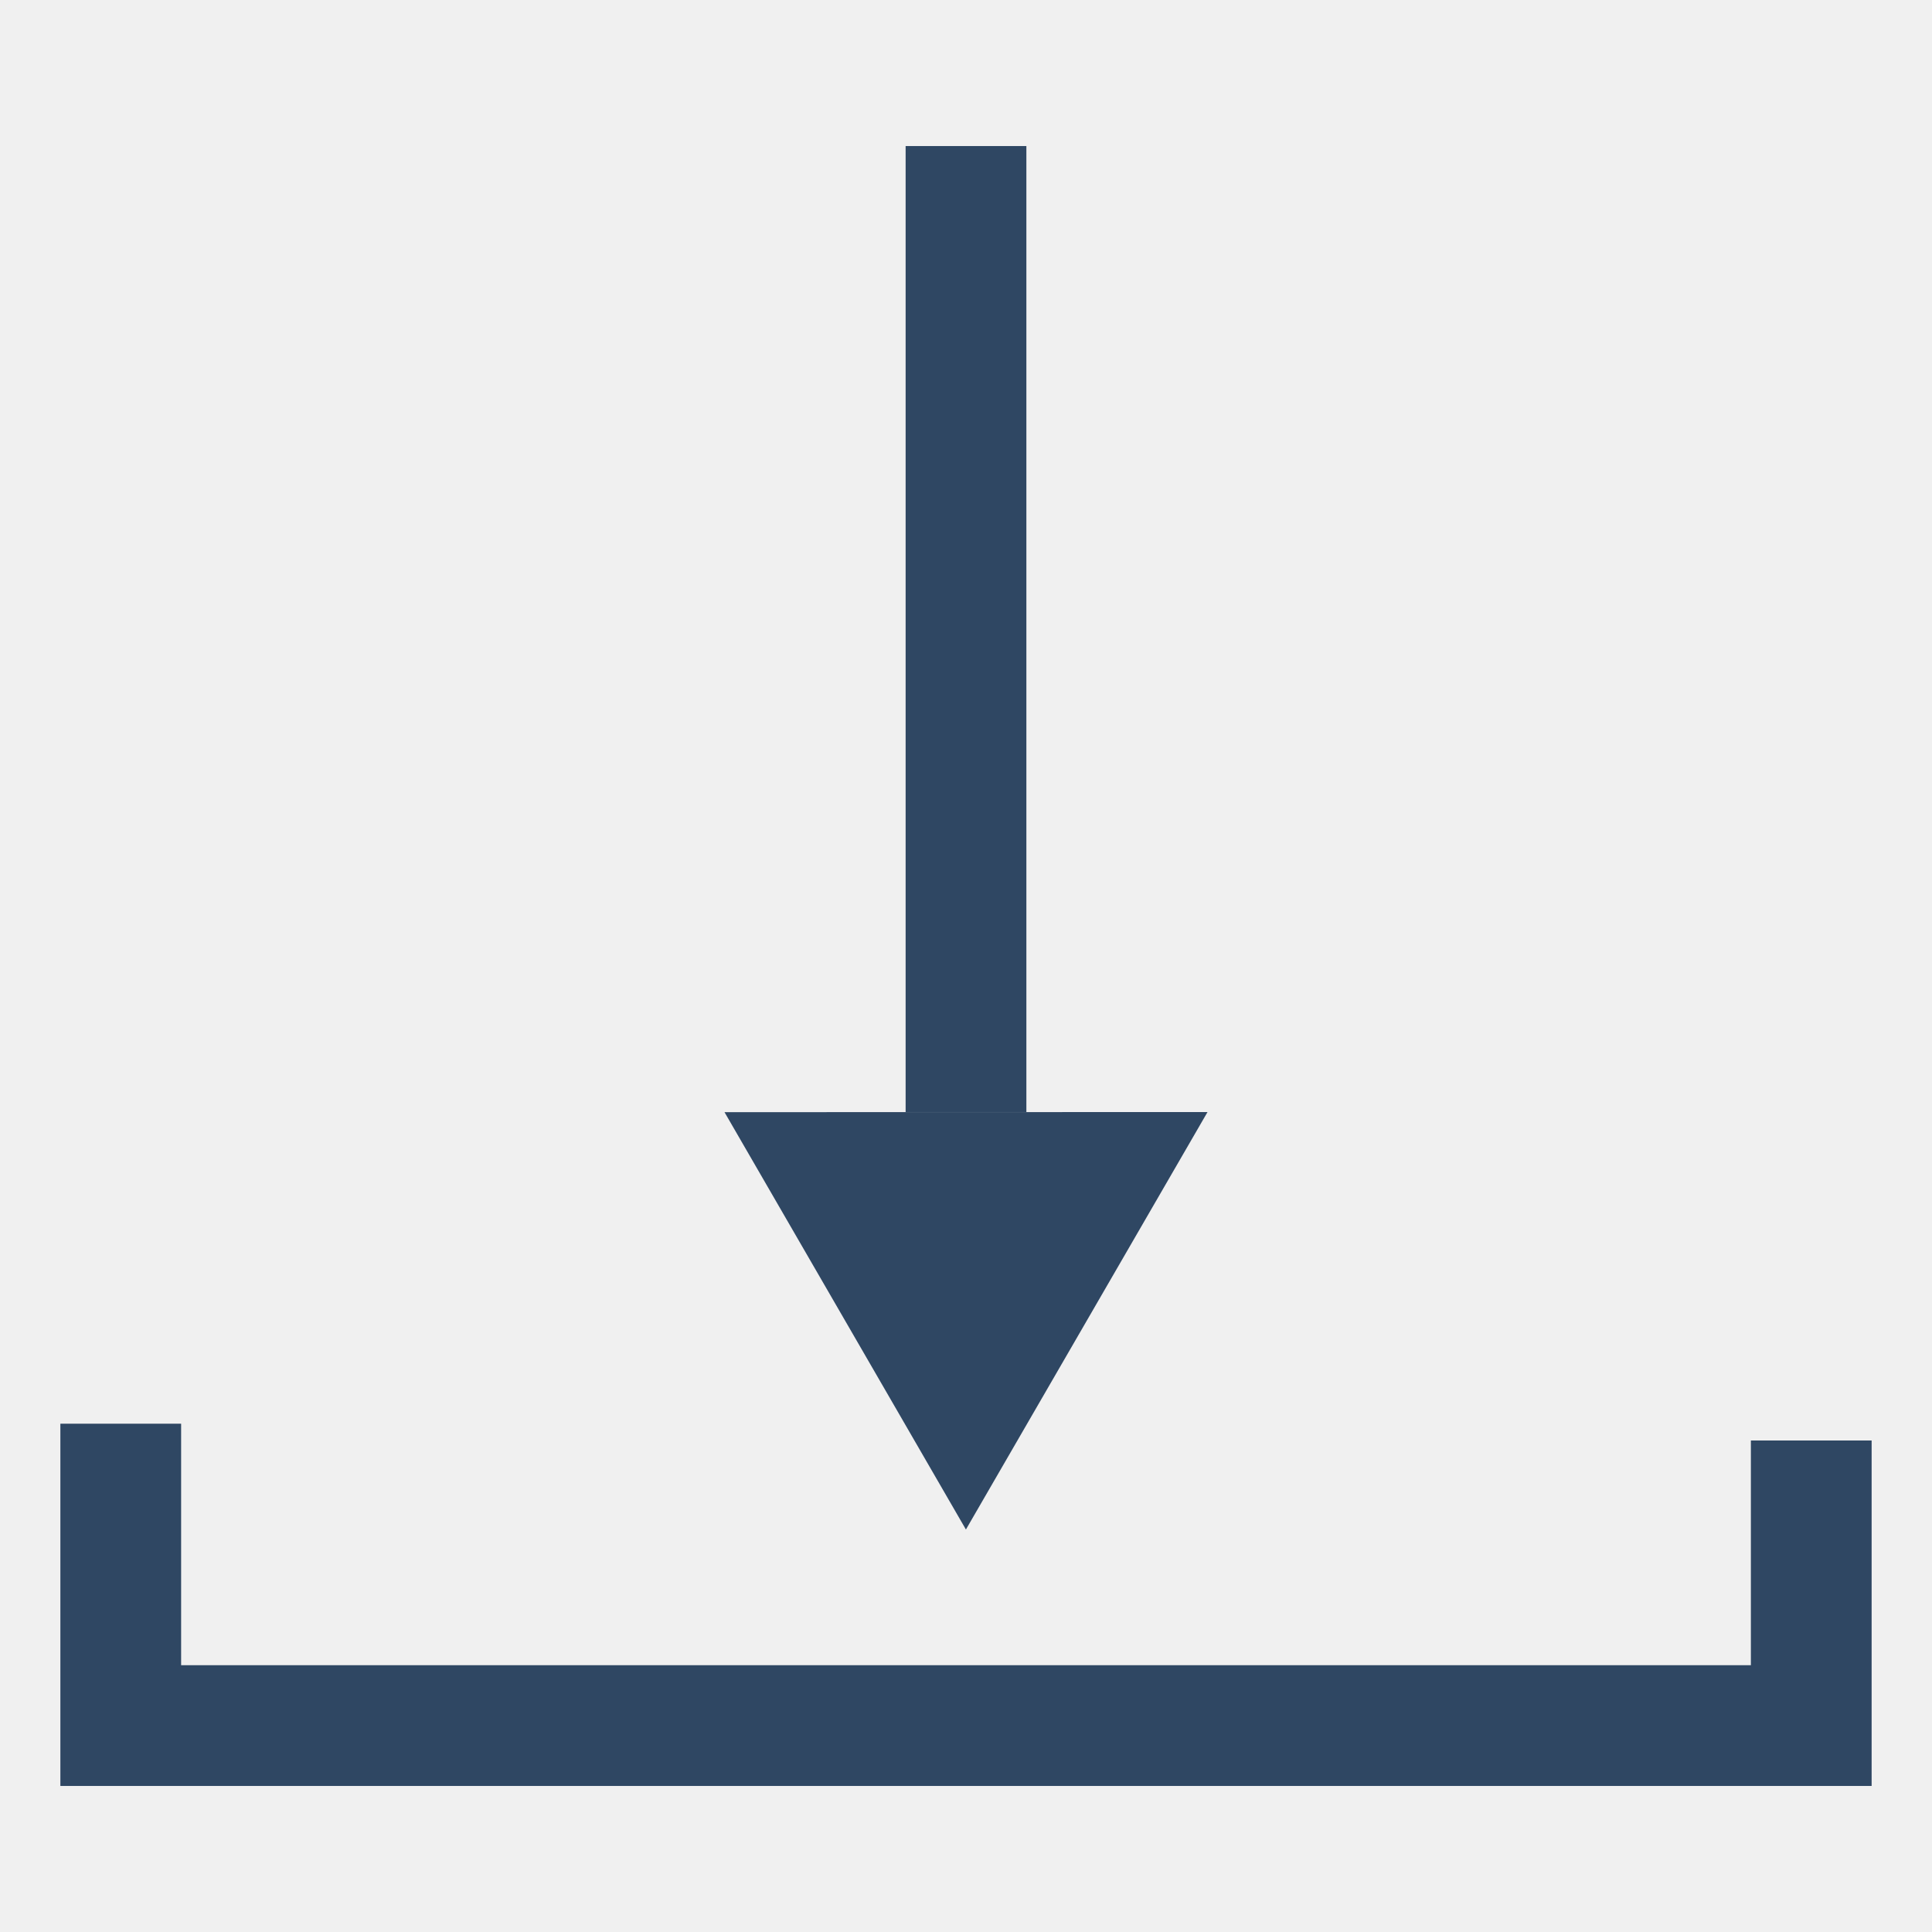
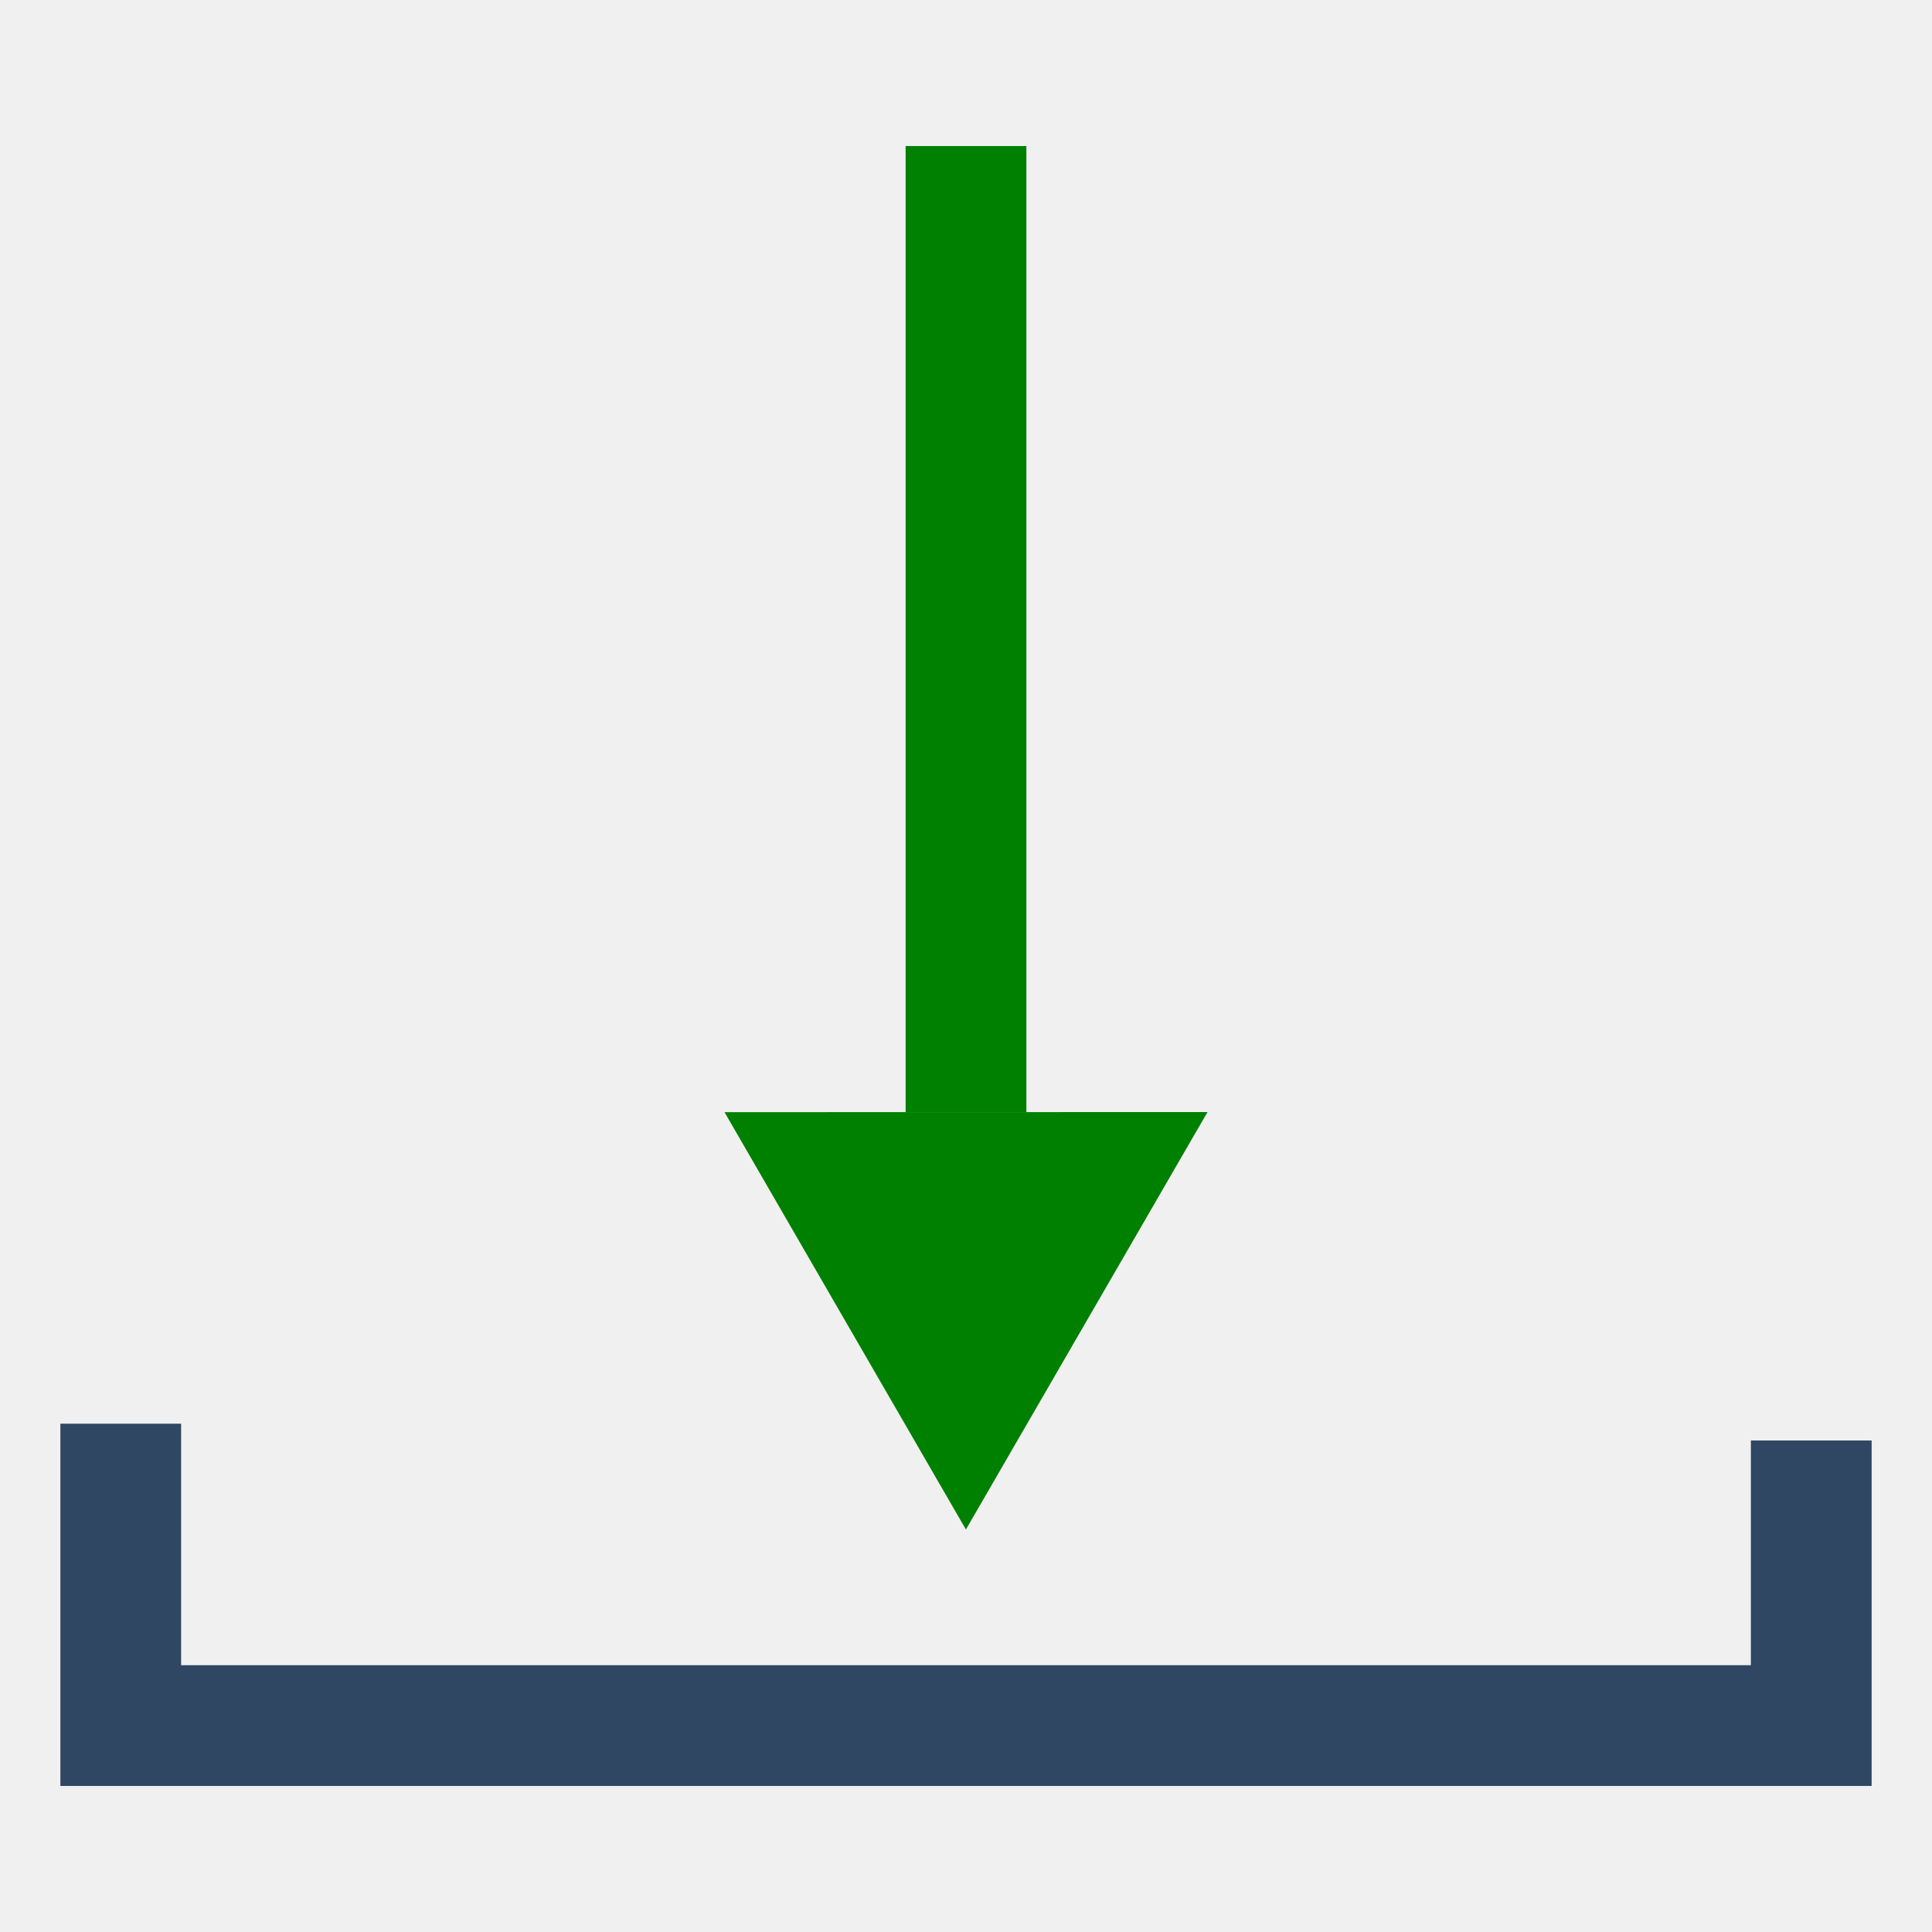
<svg xmlns="http://www.w3.org/2000/svg" width="32" height="32" viewBox="0 0 32 32" id="svg4194" version="1.1">
  <defs id="defs4196">
    <marker orient="auto" refY="0" refX="0" id="StopS" style="overflow:visible">
      <path id="path4318" d="M 0,5.65 V -5.65" style="fill:none;fill-opacity:0.75;fill-rule:evenodd;stroke:#2f4763;stroke-width:1pt;stroke-opacity:1" transform="scale(0.2)" />
    </marker>
    <marker orient="auto" refY="0" refX="0" id="marker4671" style="overflow:visible">
      <path id="path4673" style="fill:#2f4763;fill-opacity:1;fill-rule:evenodd;stroke:#2f4763;stroke-width:0.625;stroke-linejoin:round;stroke-opacity:1" d="M 8.719,4.034 -2.207,0.016 8.719,-4.002 c -1.745,2.372 -1.735,5.617 -6e-7,8.035 z" transform="scale(0.6)" />
    </marker>
    <marker orient="auto" refY="0" refX="0" id="EmptyTriangleInM" style="overflow:visible">
      <path id="path4297" d="M 5.77,0 -2.88,5 V -5 Z" style="fill:#ffffff;fill-rule:evenodd;stroke:#2f4763;stroke-width:1pt;stroke-opacity:1" transform="matrix(-0.4,0,0,-0.4,1.8,0)" />
    </marker>
    <marker orient="auto" refY="0" refX="0" id="marker4527" style="overflow:visible">
      <path id="path4529" style="fill:#2f4763;fill-opacity:1;fill-rule:evenodd;stroke:#2f4763;stroke-width:0.625;stroke-linejoin:round;stroke-opacity:1" d="M 8.719,4.034 -2.207,0.016 8.719,-4.002 c -1.745,2.372 -1.735,5.617 -6e-7,8.035 z" transform="scale(0.6)" />
    </marker>
    <marker orient="auto" refY="0" refX="0" id="Arrow2Mstart" style="overflow:visible">
      <path id="path4167" style="fill:#2f4763;fill-opacity:1;fill-rule:evenodd;stroke:#2f4763;stroke-width:0.625;stroke-linejoin:round;stroke-opacity:1" d="M 8.719,4.034 -2.207,0.016 8.719,-4.002 c -1.745,2.372 -1.735,5.617 -6e-7,8.035 z" transform="scale(0.6)" />
    </marker>
  </defs>
  <g id="layer1" transform="translate(0,-32)">
-     <path style="color:#000000;clip-rule:nonzero;display:inline;overflow:visible;visibility:visible;opacity:1;isolation:auto;mix-blend-mode:normal;color-interpolation:sRGB;color-interpolation-filters:linearRGB;solid-color:#000000;solid-opacity:1;fill:#2f4763;fill-opacity:1;fill-rule:nonzero;stroke:none;stroke-width:4.755;stroke-linecap:butt;stroke-linejoin:miter;stroke-miterlimit:4;stroke-dasharray:none;stroke-dashoffset:0;stroke-opacity:1;color-rendering:auto;image-rendering:auto;shape-rendering:auto;text-rendering:auto;enable-background:accumulate" id="path4773" d="m 38.021,44 -7.838,0 3.919,-6.788 z" transform="matrix(1.020708,-2.2683425e-4,2.2635706e-4,-1.018505,-18.81801,95.24192)" />
+     <path style="color:#000000;clip-rule:nonzero;display:inline;overflow:visible;visibility:visible;opacity:1;isolation:auto;mix-blend-mode:normal;color-interpolation:sRGB;color-interpolation-filters:linearRGB;solid-color:#000000;solid-opacity:1;fill:#008000;fill-opacity:1;fill-rule:nonzero;stroke:none;stroke-width:4.755;stroke-linecap:butt;stroke-linejoin:miter;stroke-miterlimit:4;stroke-dasharray:none;stroke-dashoffset:0;stroke-opacity:1;color-rendering:auto;image-rendering:auto;shape-rendering:auto;text-rendering:auto;enable-background:accumulate" id="path4773" d="m 38.021,44 -7.838,0 3.919,-6.788 z" transform="matrix(1.020708,-2.2683425e-4,2.2635706e-4,-1.018505,-18.81801,95.24192)" />
    <path style="fill:none;stroke:#2f4763;stroke-width:2;stroke-linecap:butt;stroke-linejoin:miter;stroke-miterlimit:4;stroke-dasharray:none;stroke-opacity:1" d="m 2,55.581 v 5 H 30 v -4.722" id="path860" />
-     <path style="fill:none;stroke:#2f4763;stroke-width:2;stroke-linecap:butt;stroke-linejoin:miter;stroke-miterlimit:4;stroke-dasharray:none;stroke-opacity:1" d="m 16,50.419 v -16" id="path862" />
+     <path style="fill:none;stroke:#008000;stroke-width:2;stroke-linecap:butt;stroke-linejoin:miter;stroke-miterlimit:4;stroke-dasharray:none;stroke-opacity:1" d="m 16,50.419 v -16" id="path862" />
  </g>
</svg>
